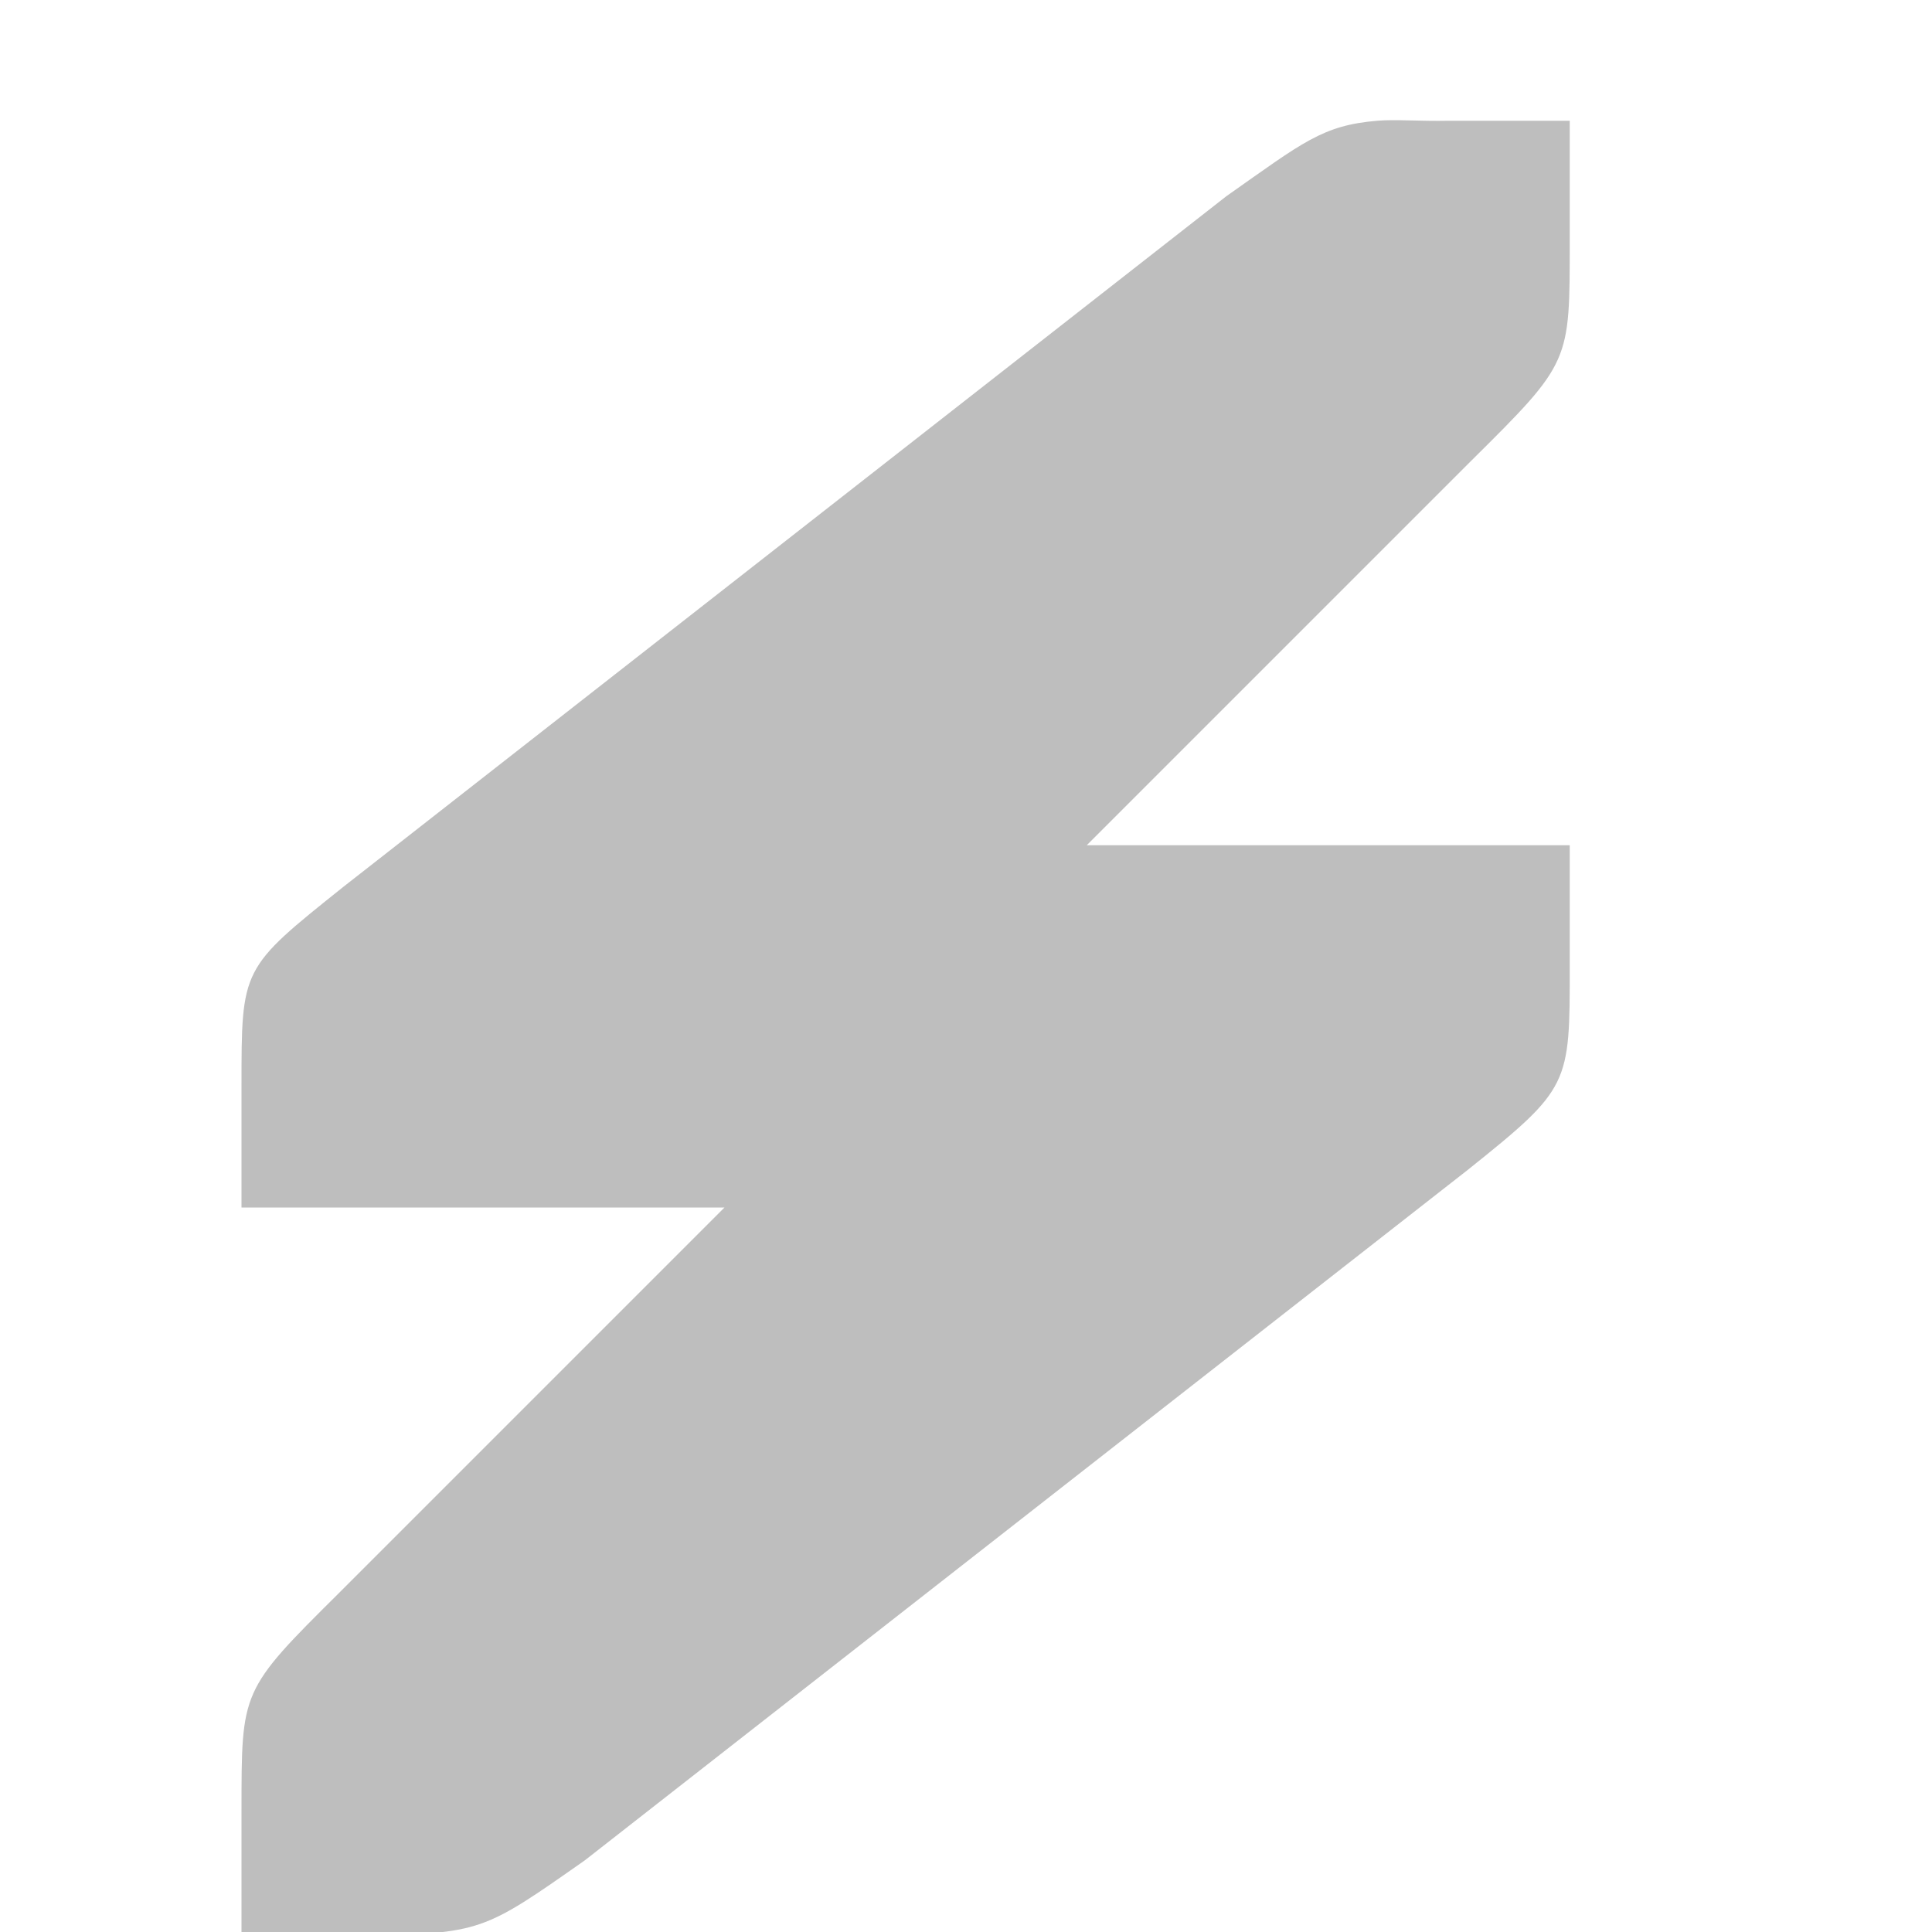
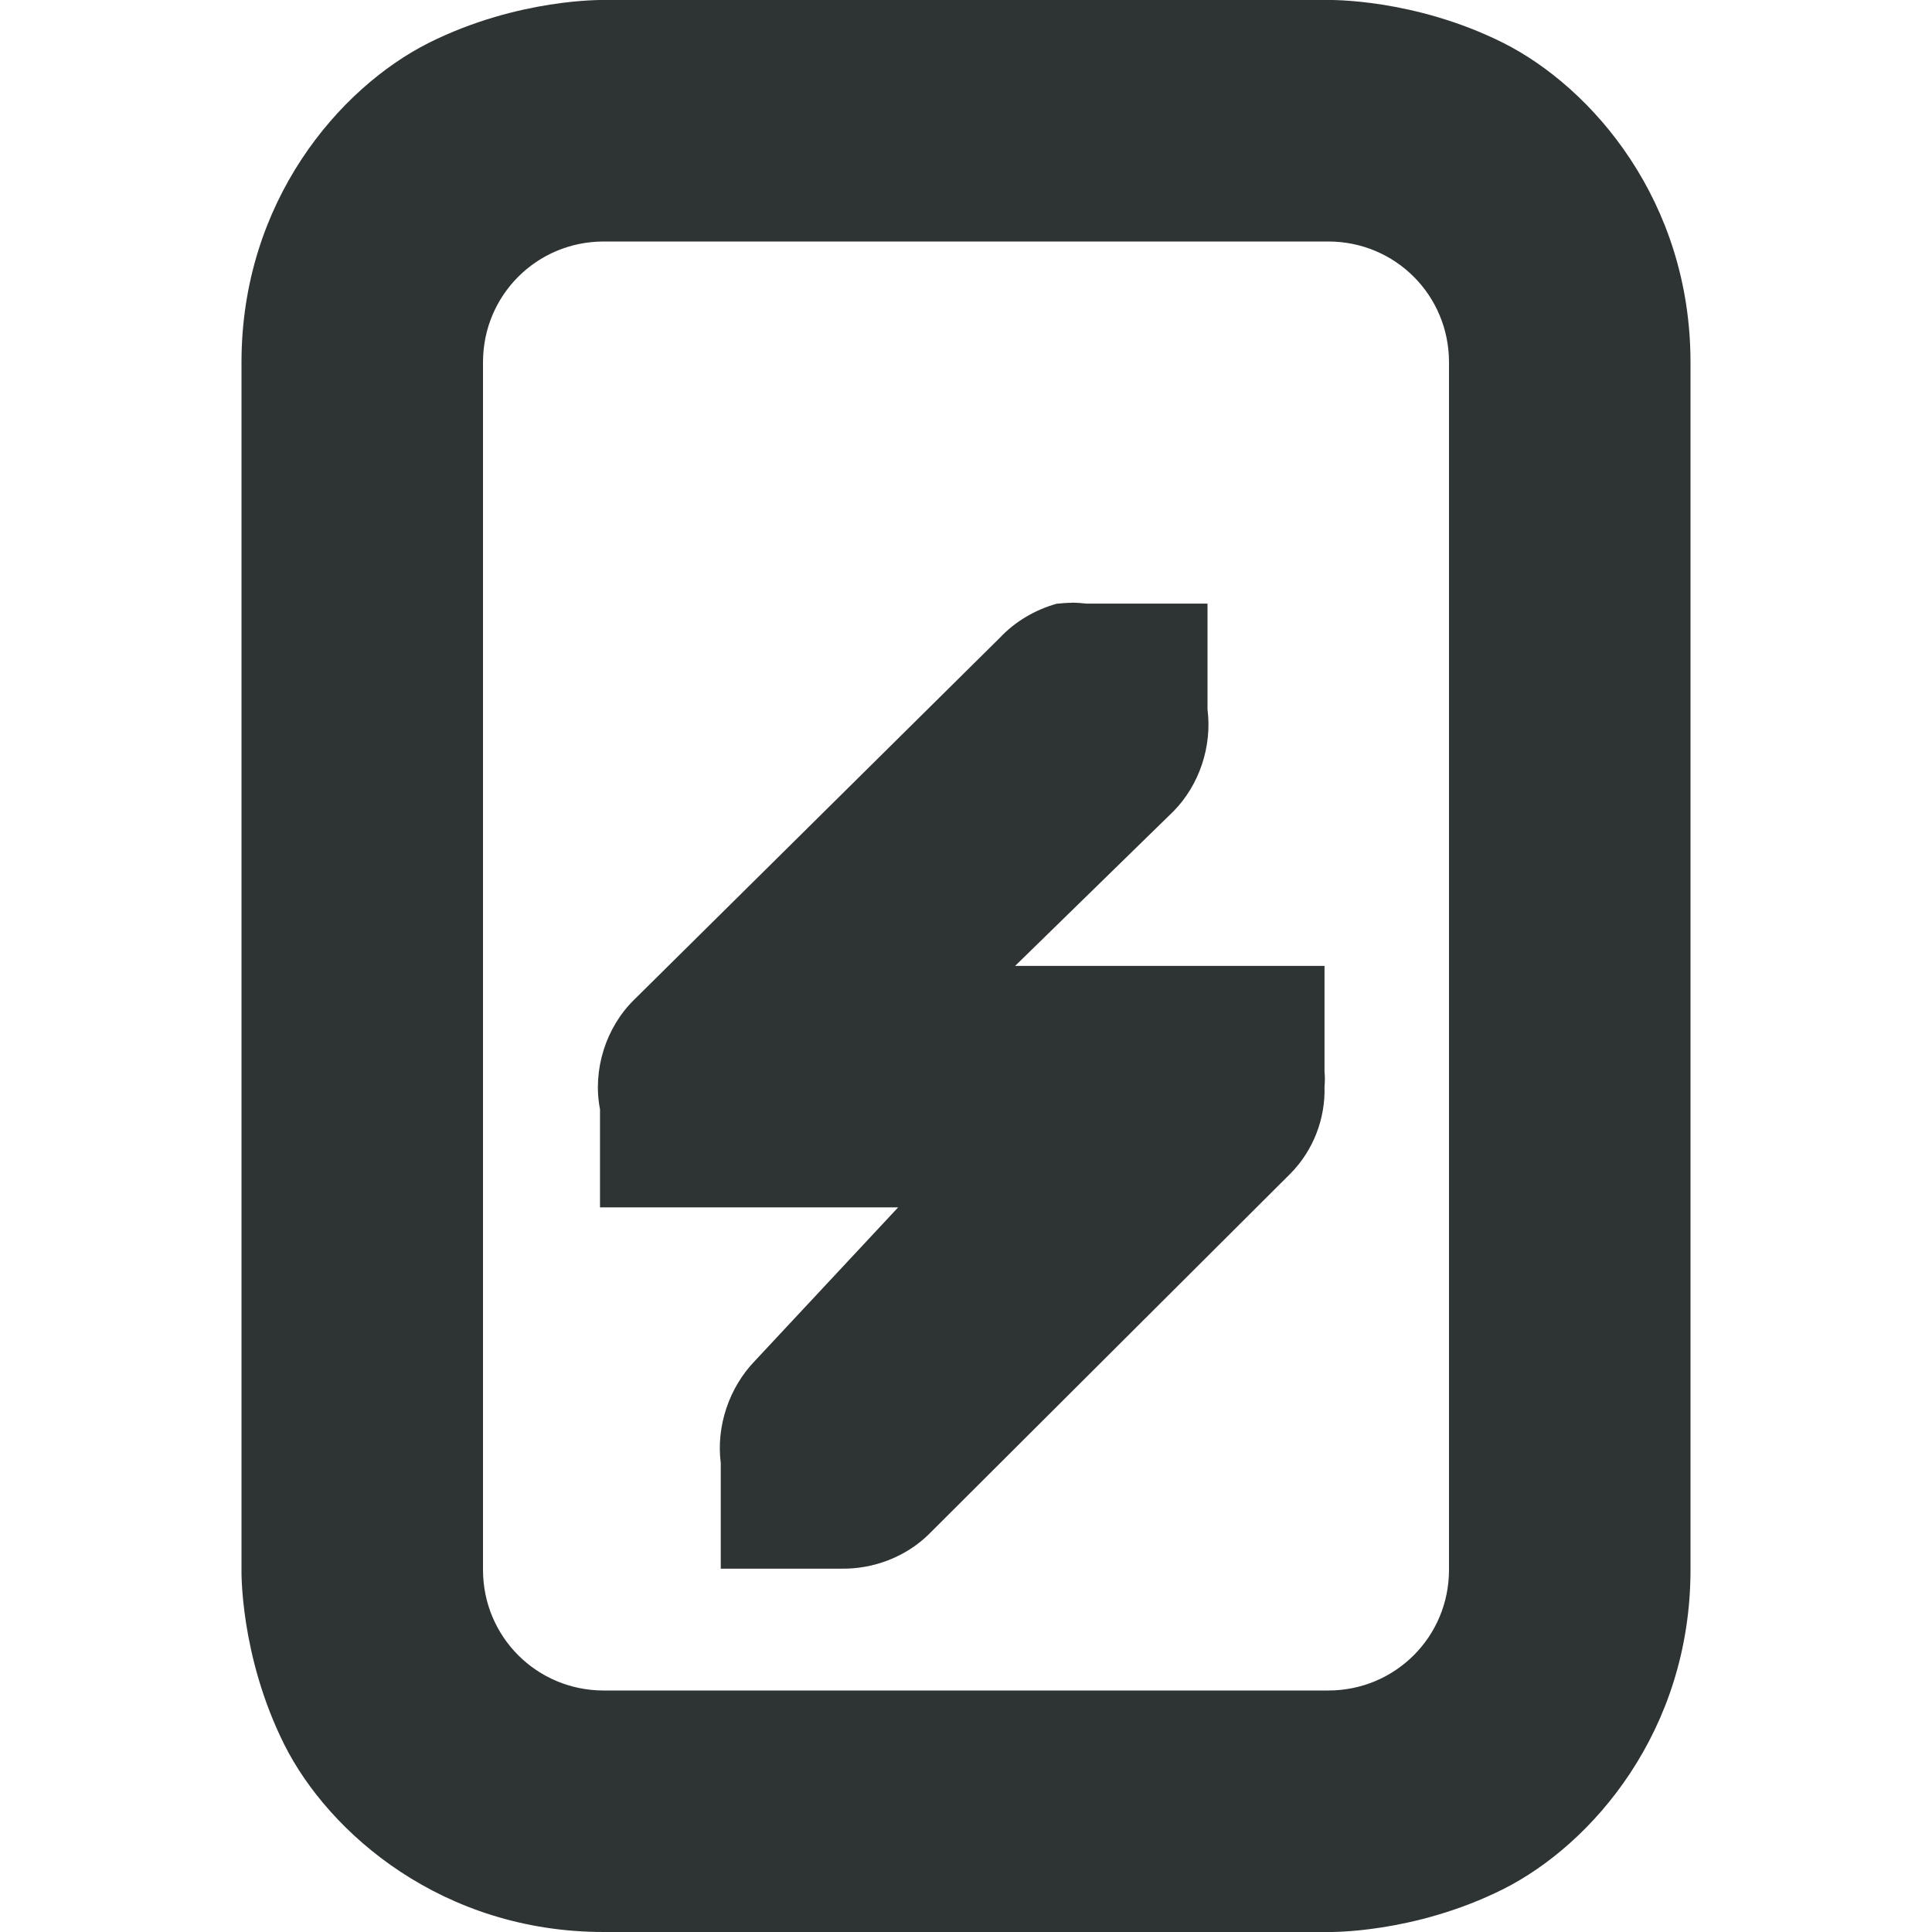
- <svg xmlns="http://www.w3.org/2000/svg" id="svg7384" version="1.1" height="16" width="16">
-   <defs id="defs7386" />
-   <g transform="translate(-261,-277)" id="layer9" style="display:inline" />
-   <g transform="translate(-261,-277)" id="layer10" />
-   <g transform="translate(-261,-277)" id="layer11" />
-   <g transform="translate(-261,-277)" id="layer12" />
-   <g transform="translate(-261,-277)" id="layer13" />
-   <g transform="translate(-261,-277)" id="layer14" />
-   <g transform="translate(-261,-277)" id="layer15" style="display:inline" />
-   <g transform="translate(-261,-277)" id="g4953" style="display:inline" />
-   <path style="fill:#bebebe;fill-opacity:1;stroke:none" d="m 11.406,1 c -0.455,0.038 -0.616,0.179 -1.25,0.625 L 2.844,7.344 C 1.996,8.022 2,8.014 2,9 l 0,1 4,0 -3.188,3.188 C 1.989,14.004 2.001,13.999 2,15 l 0,1 1,0.031 c 0.986,-0.02 0.998,-0.031 1.844,-0.625 L 12.156,9.688 C 13.004,9.009 13,8.986 13,8 L 13,7 9,7 12.188,3.812 C 13.011,2.996 12.999,3.001 13,2 l 0,-1 -1,0 c -0.247,0.005 -0.442,-0.013 -0.594,0 z" id="path3898" />
+ <svg xmlns="http://www.w3.org/2000/svg" height="16px" viewBox="0 0 16 16" width="16px">
+   <path d="m 5 -0 s -0.707 -0.016 -1.449 0.355 c -0.738 0.371 -1.551 1.312 -1.551 2.645 v 10 s -0.016 0.707 0.355 1.449 c 0.371 0.738 1.312 1.551 2.645 1.551 h 6 s 0.707 0.016 1.449 -0.355 c 0.738 -0.371 1.551 -1.312 1.551 -2.645 v -10 c 0 -1.332 -0.812 -2.273 -1.551 -2.645 c -0.742 -0.371 -1.449 -0.355 -1.449 -0.355 z m 0 2 h 6 c 0.555 0 1 0.445 1 1 v 10 c 0 0.555 -0.445 1 -1 1 h -6 c -0.555 0 -1 -0.445 -1 -1 v -10 c 0 -0.555 0.445 -1 1 -1 z m 3.875 2.992 c -0.043 0 -0.082 0.004 -0.125 0.008 c -0.18 0.051 -0.344 0.148 -0.469 0.281 l -3.031 3 c -0.234 0.23 -0.344 0.582 -0.281 0.906 v 0.812 h 2.469 l -1.188 1.273 c -0.211 0.219 -0.32 0.539 -0.281 0.844 v 0.094 v 0.781 h 1 c 0.266 0.004 0.531 -0.098 0.719 -0.281 l 3 -2.992 c 0.188 -0.191 0.289 -0.453 0.281 -0.719 c 0.004 -0.043 0.004 -0.082 0 -0.125 v -0.875 h -2.562 l 1.312 -1.281 c 0.215 -0.219 0.32 -0.539 0.281 -0.844 v -0.094 v -0.781 h -0.937 h -0.062 c -0.043 -0.004 -0.082 -0.008 -0.125 -0.008 z" fill="#2e3434" />
</svg>
